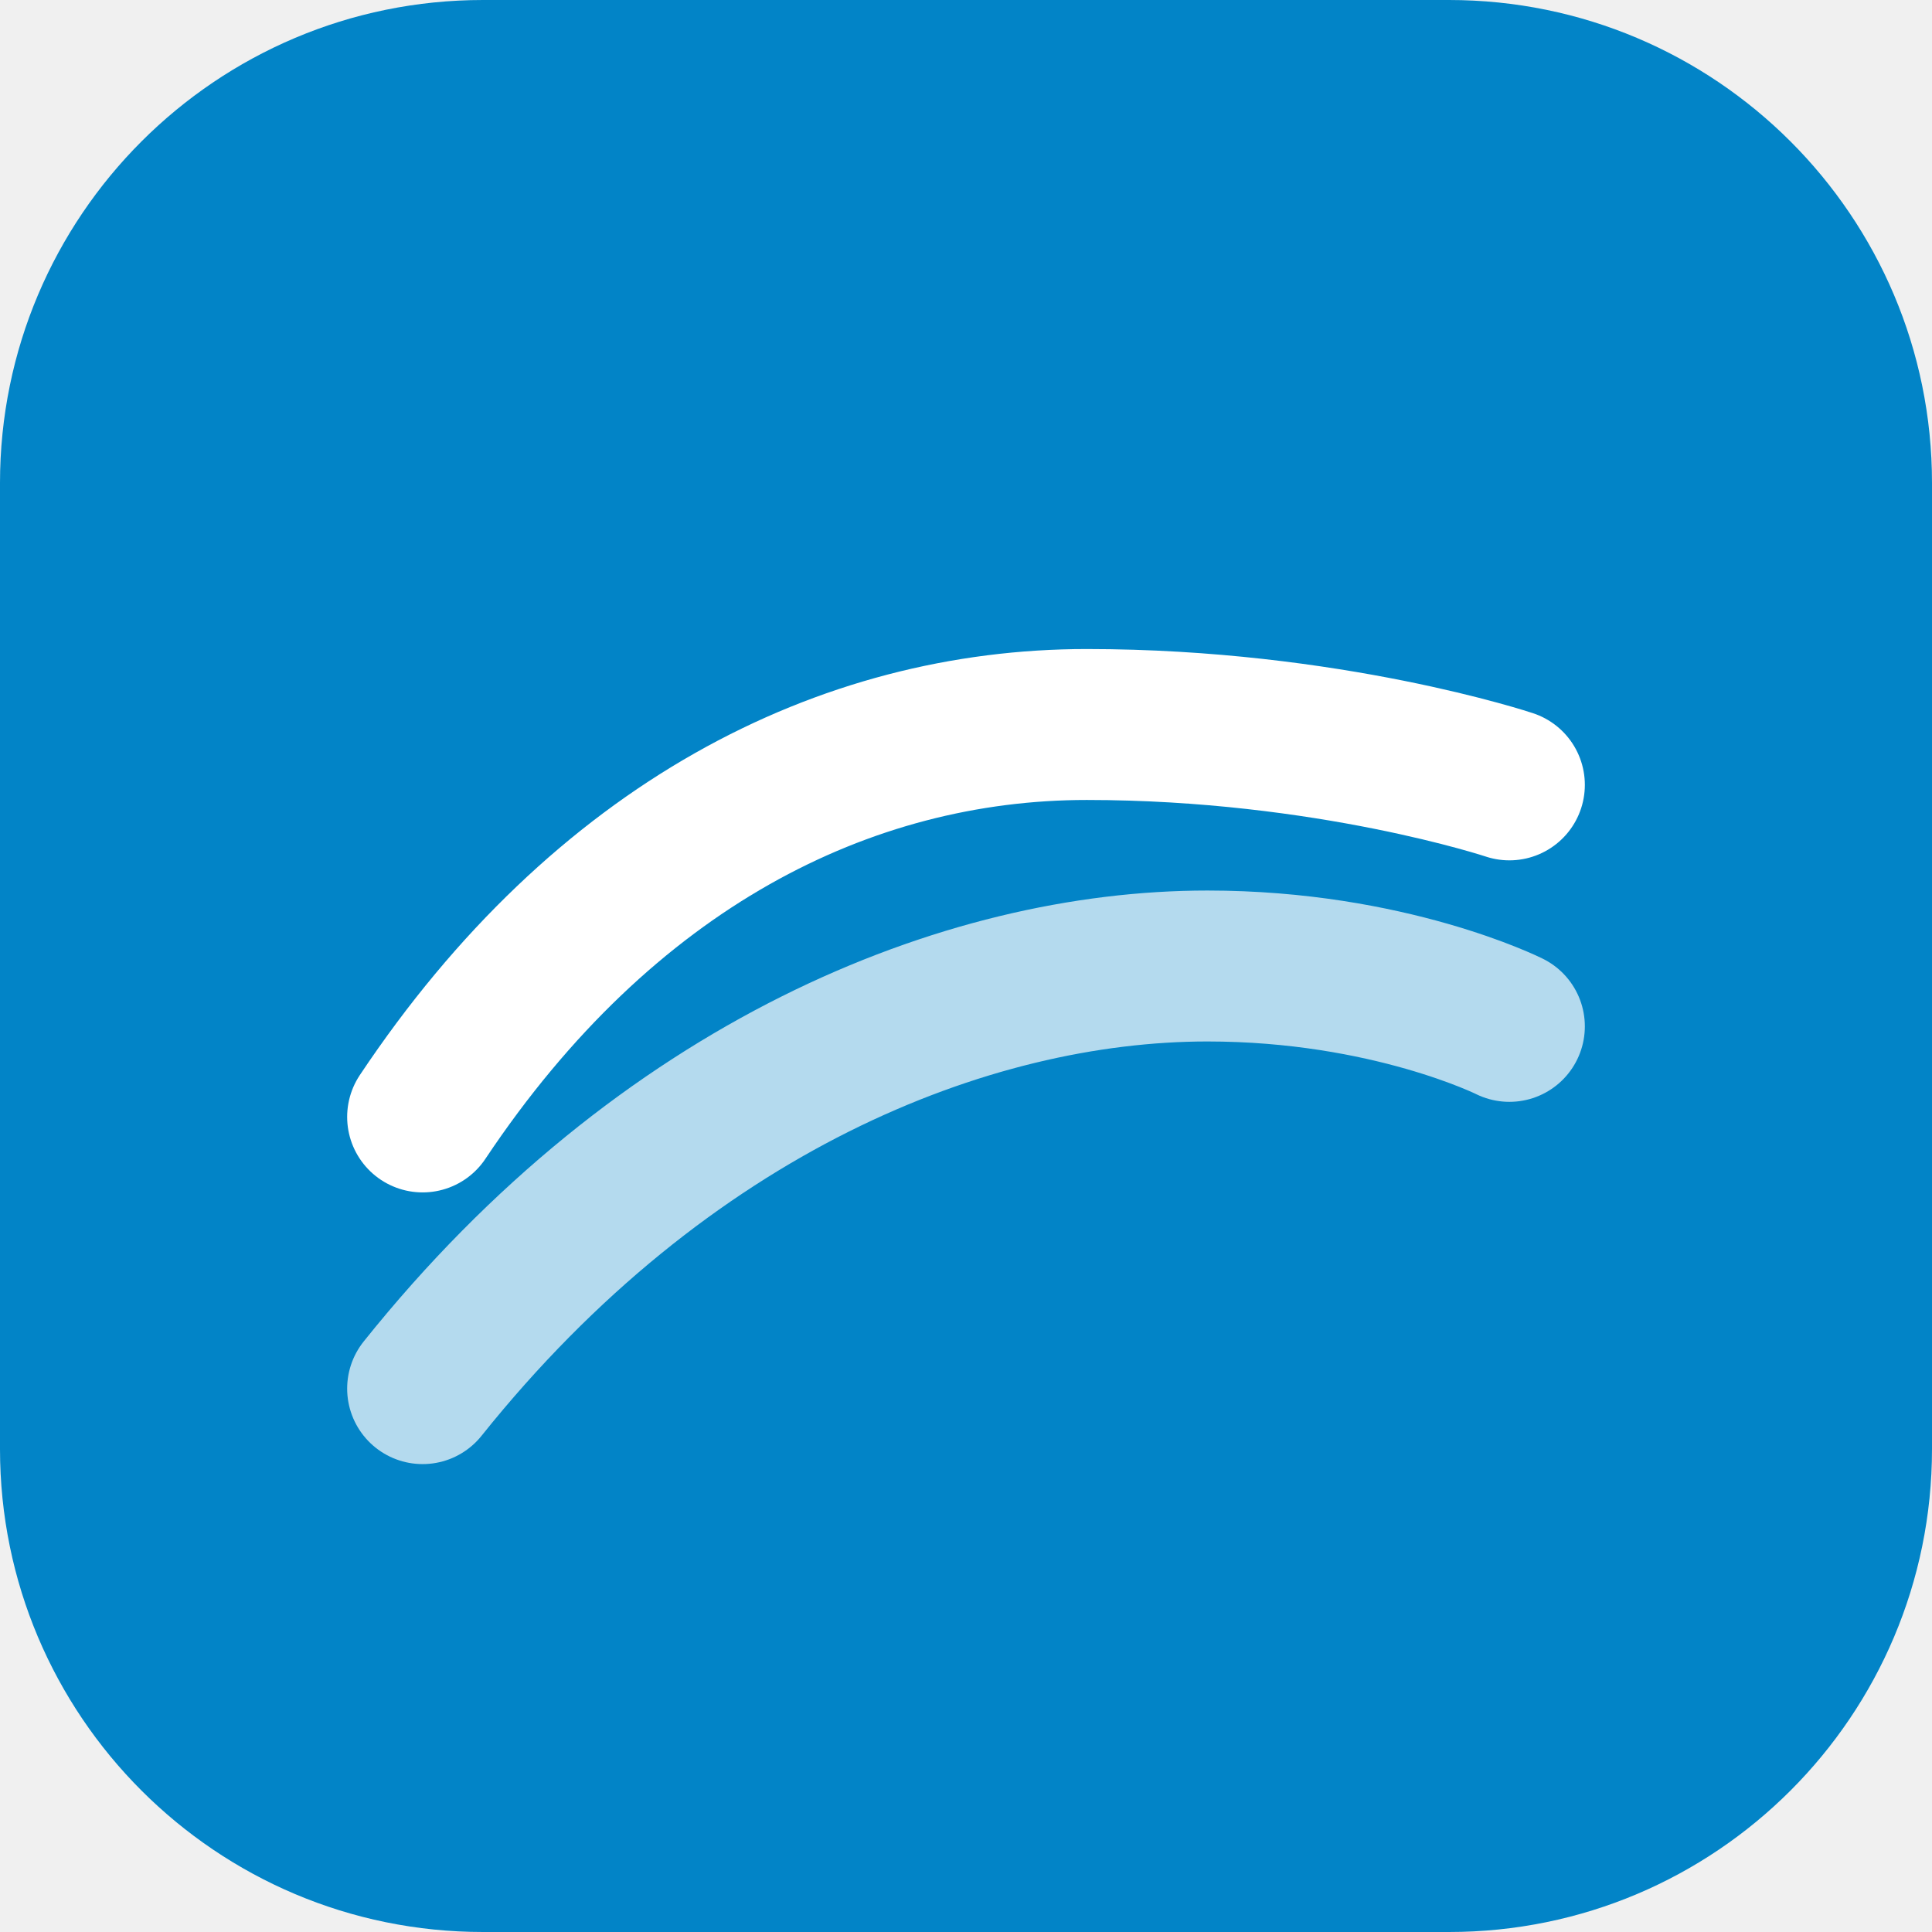
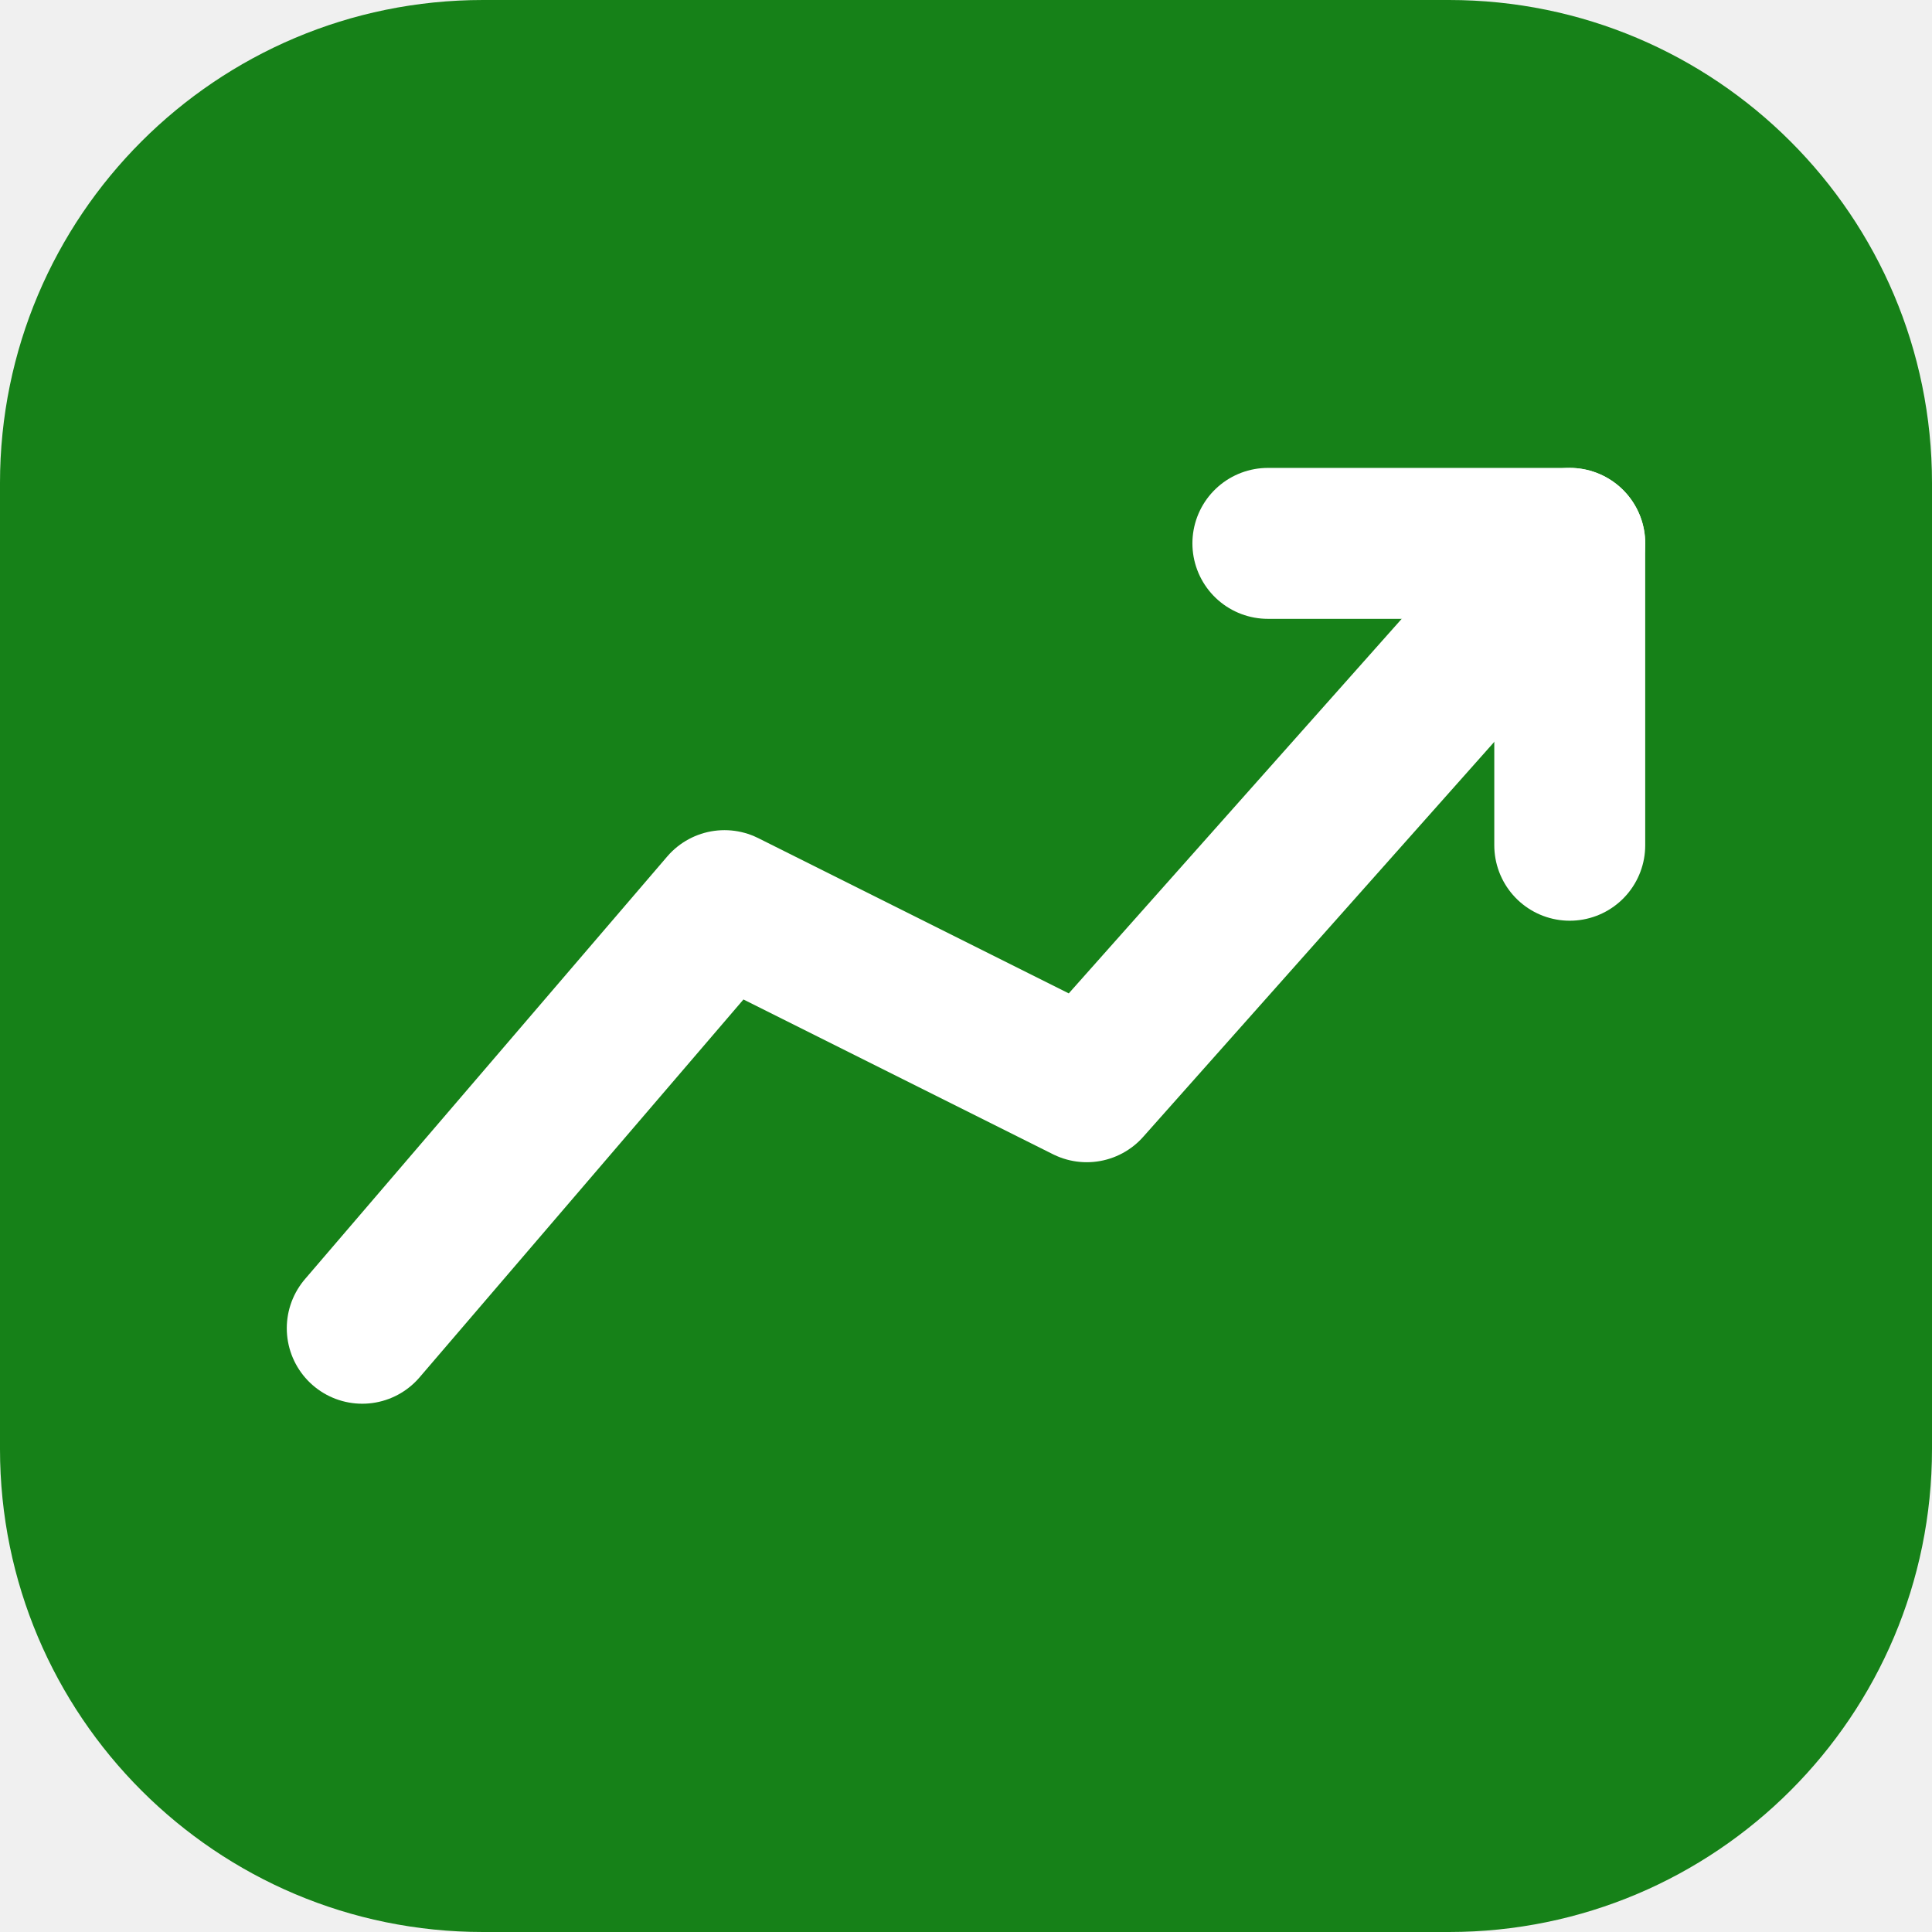
<svg xmlns="http://www.w3.org/2000/svg" width="64" height="64" viewBox="0 0 64 64" fill="none">
-   <rect width="64" height="64" rx="16" fill="#0284C7" />
-   <path d="M14 37C20 28 28 24 36 24C44 24 50 26 50 26" stroke="white" stroke-width="5" stroke-linecap="round" />
-   <path d="M14 46C22 36 32 32 40 32C46 32 50 34 50 34" stroke="white" stroke-width="5" stroke-linecap="round" opacity="0.7" />
+   <rect width="64" height="64" rx="16" fill="#168118" />
+   <polyline points="12,44 24,30 36,36 52,18" stroke="white" stroke-width="5" stroke-linecap="round" stroke-linejoin="round" fill="none" />
+   <polyline points="42,18 52,18 52,28" stroke="white" stroke-width="5" stroke-linecap="round" stroke-linejoin="round" fill="none" />
</svg>
